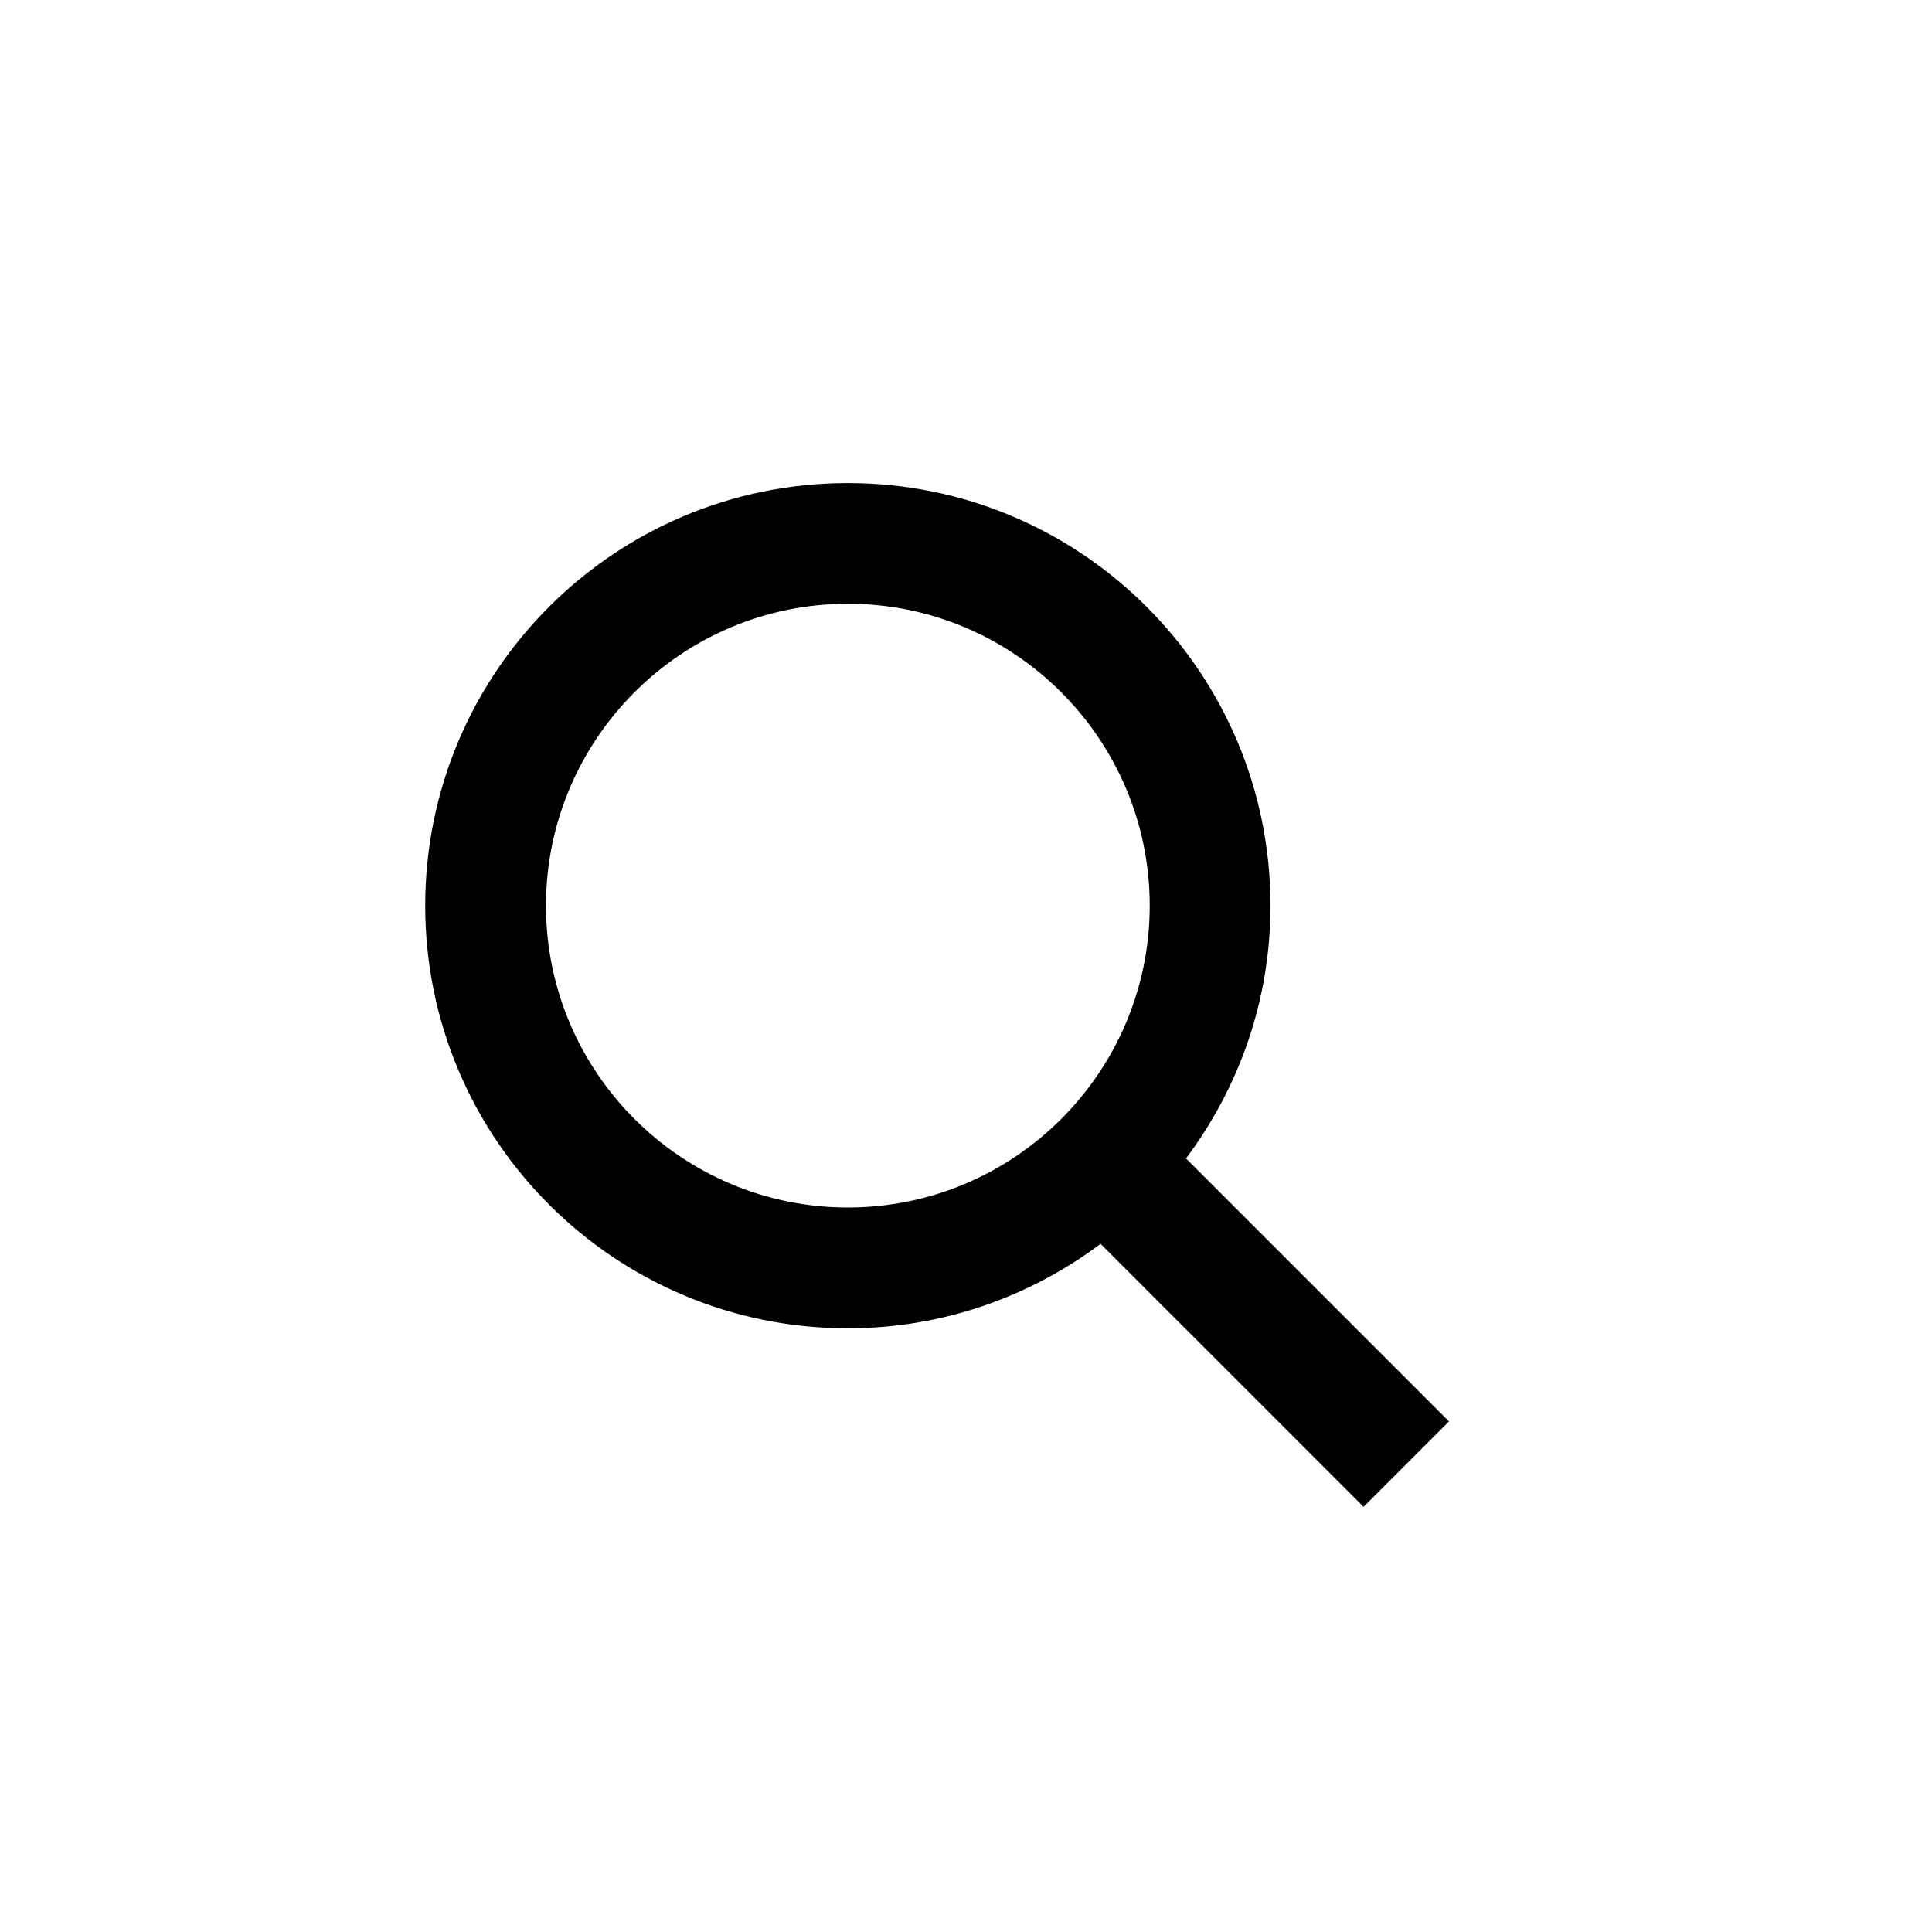
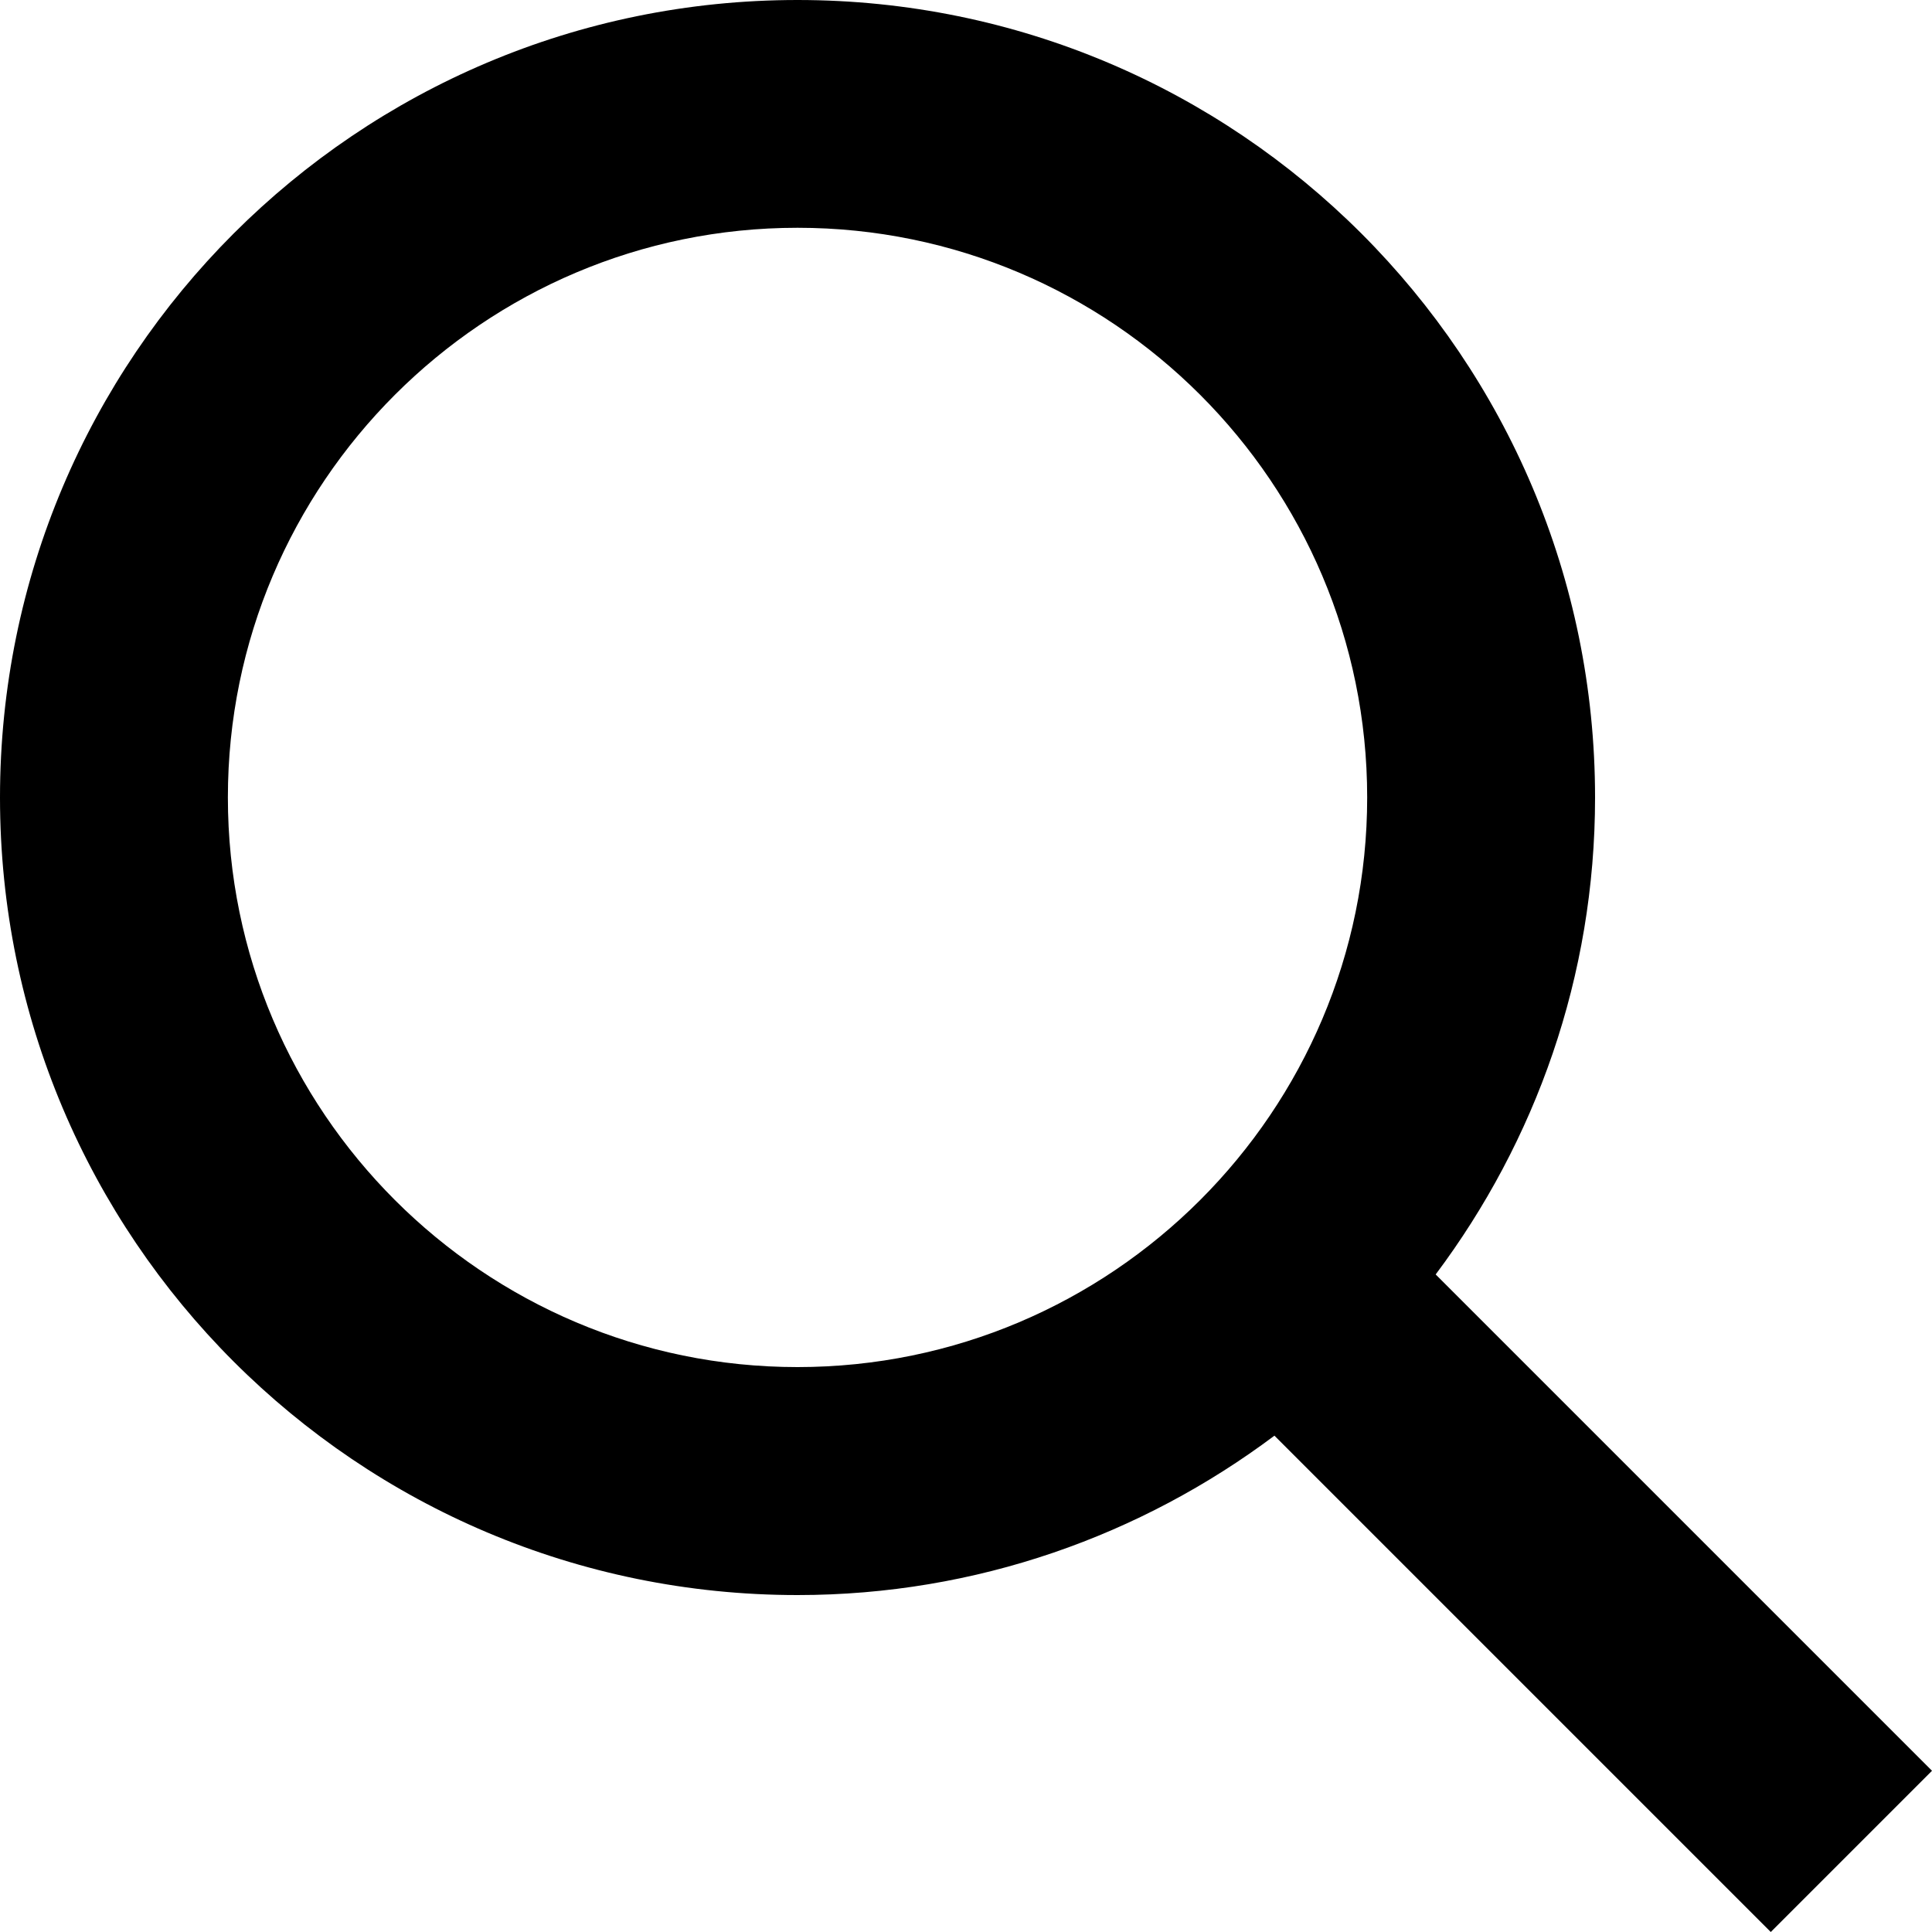
- <svg xmlns="http://www.w3.org/2000/svg" baseProfile="tiny" height="32px" version="1.1" viewBox="0 0 32 32" width="32px" xml:space="preserve">
-   <g id="Guides__x26__Forms" />
-   <g id="Icons">
-     <path d="M24,23.543l-4.356-4.356c0.875-1.168,1.399-2.614,1.399-4.186c0-3.866-3.134-7-7-7s-7,3.134-7,7s3.134,7,7,7   c1.572,0,3.018-0.525,4.186-1.399l4.356,4.356L24,23.543z M9.043,15c0-2.757,2.243-5,5-5c2.757,0,5,2.243,5,5c0,2.757-2.243,5-5,5   C11.286,20,9.043,17.757,9.043,15z" />
-   </g>
+ <svg xmlns="http://www.w3.org/2000/svg" width="100%" height="100%" viewBox="0 0 20 20" version="1.1" xml:space="preserve" style="fill-rule:evenodd;clip-rule:evenodd;stroke-linejoin:round;stroke-miterlimit:1.414;">
+   <path id="Icons" d="M20,18.331l-5.138,-5.138c1.032,-1.377 1.65,-3.083 1.65,-4.937c0,-4.56 -3.696,-8.256 -8.256,-8.256c-4.56,0 -8.256,3.696 -8.256,8.256c0,4.56 3.696,8.256 8.256,8.256c1.854,0 3.56,-0.619 4.937,-1.65l5.138,5.138l1.669,-1.669Zm-17.641,-10.076c0,-3.252 2.645,-5.897 5.897,-5.897c3.252,0 5.897,2.645 5.897,5.897c0,3.252 -2.645,5.897 -5.897,5.897c-3.252,0 -5.897,-2.645 -5.897,-5.897Z" style="fill-rule:nonzero;" />
</svg>
